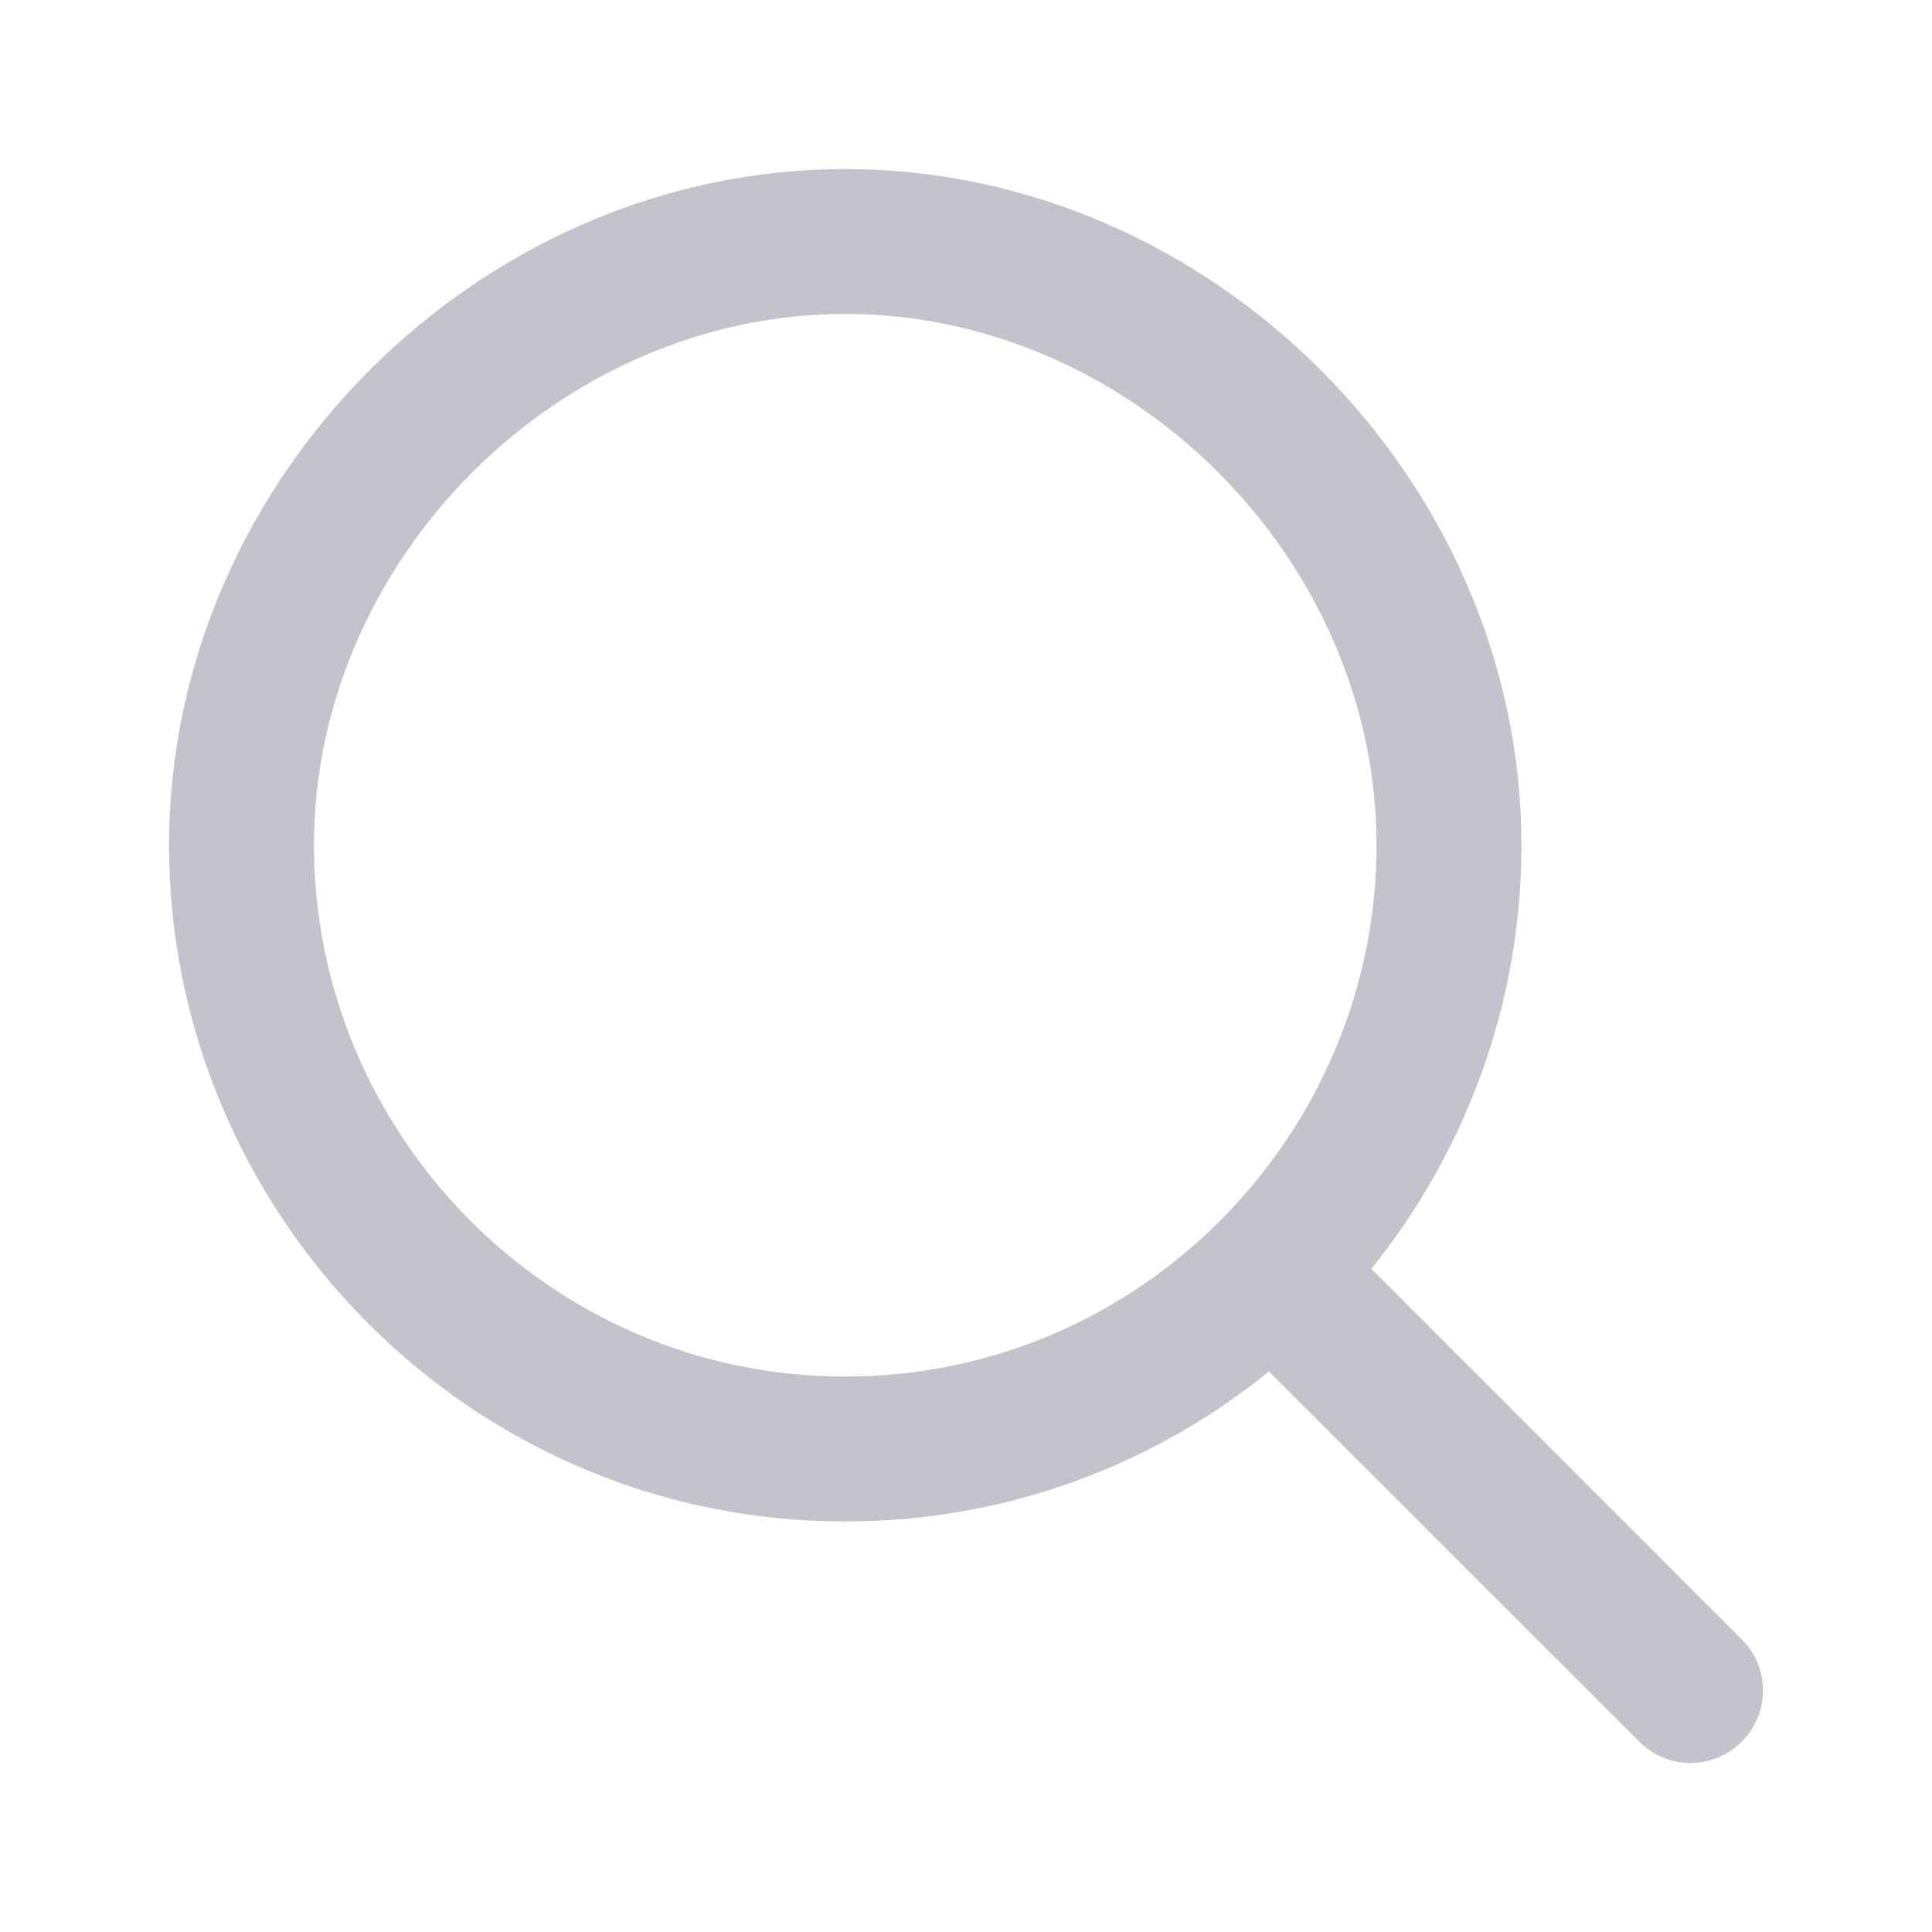
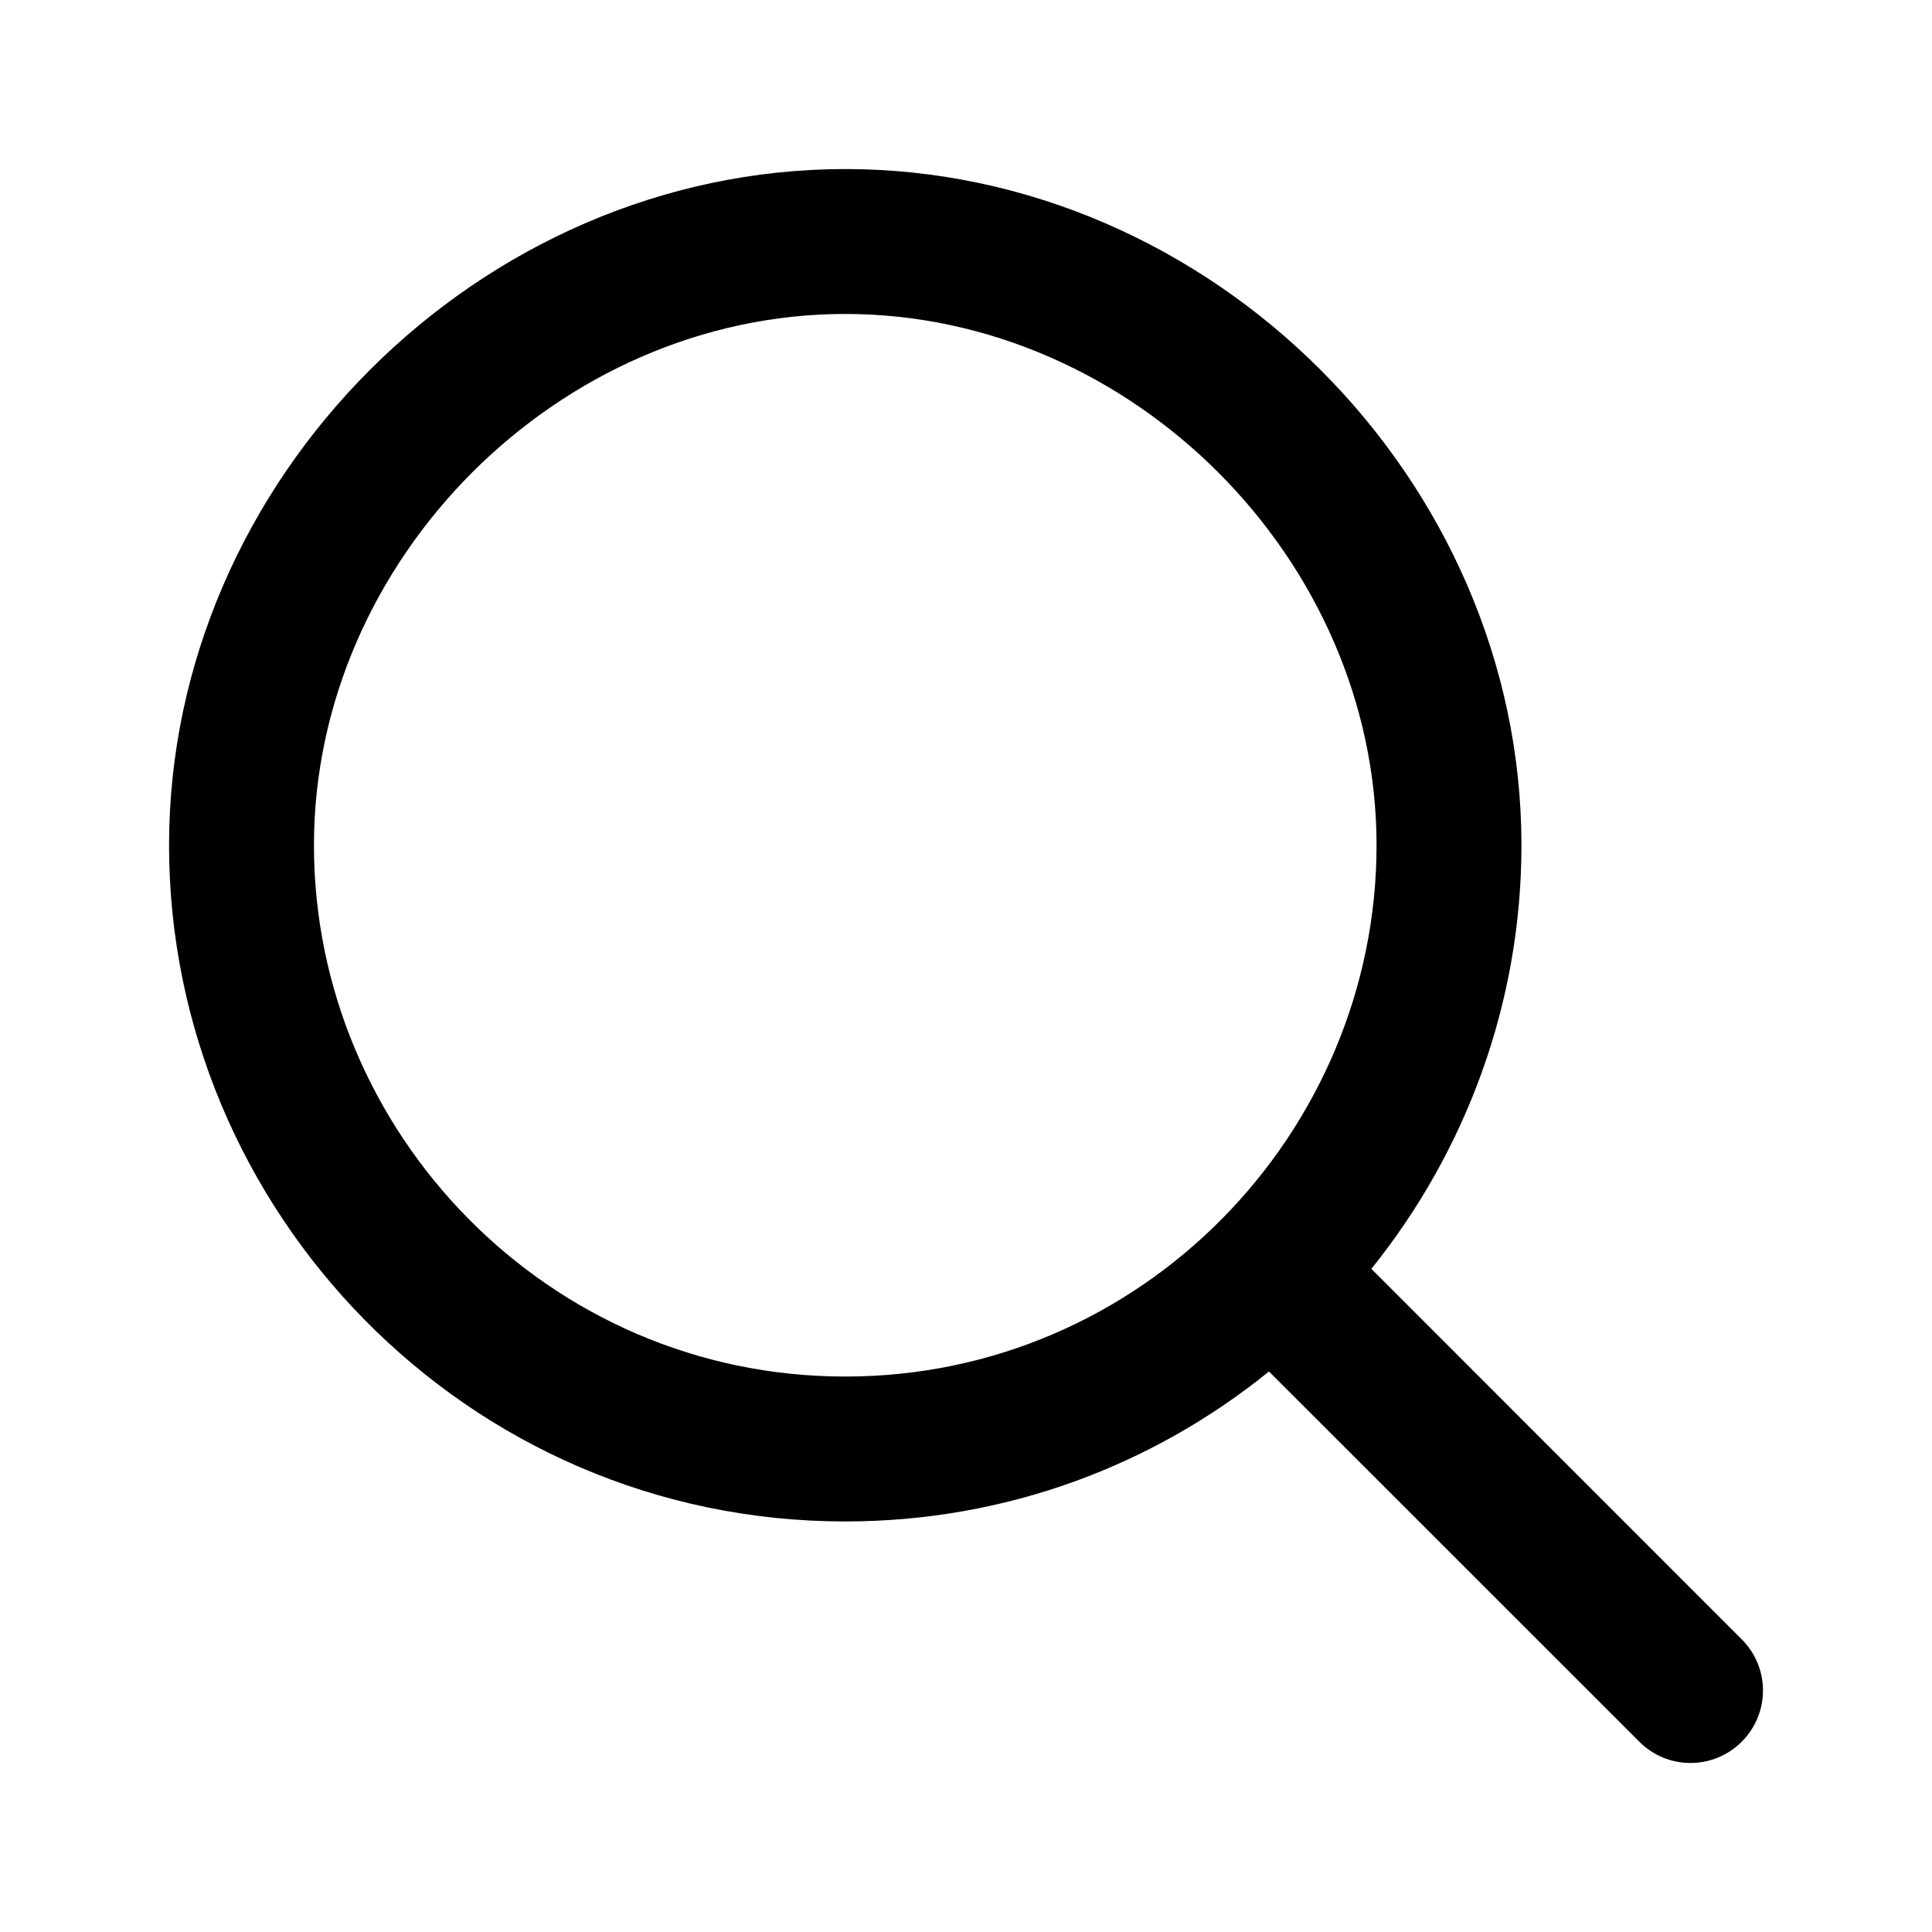
<svg xmlns="http://www.w3.org/2000/svg" width="16" height="16" viewBox="0 0 16 16" fill="none">
-   <path fill-rule="evenodd" clip-rule="evenodd" d="M7 1.4C3.969 1.4 1.4 3.969 1.4 7C1.4 10.023 3.861 12.6 7 12.6C8.339 12.6 9.555 12.131 10.509 11.358L13.576 14.424C13.81 14.659 14.19 14.659 14.424 14.424C14.659 14.19 14.659 13.81 14.424 13.576L11.357 10.508C12.137 9.539 12.6 8.311 12.6 7C12.6 3.969 10.031 1.4 7 1.4ZM2.6 7C2.6 4.631 4.631 2.6 7 2.6C9.369 2.6 11.4 4.631 11.4 7C11.4 9.376 9.461 11.4 7 11.4C4.539 11.4 2.6 9.376 2.6 7Z" fill="#C3C3CB" />
+   <path fill-rule="evenodd" clip-rule="evenodd" d="M7 1.4C3.969 1.4 1.4 3.969 1.4 7C1.4 10.023 3.861 12.6 7 12.6C8.339 12.6 9.555 12.131 10.509 11.358L13.576 14.424C13.81 14.659 14.19 14.659 14.424 14.424C14.659 14.19 14.659 13.81 14.424 13.576L11.357 10.508C12.137 9.539 12.6 8.311 12.6 7C12.6 3.969 10.031 1.4 7 1.4ZM2.6 7C2.6 4.631 4.631 2.6 7 2.6C9.369 2.6 11.4 4.631 11.4 7C11.4 9.376 9.461 11.4 7 11.4C4.539 11.4 2.6 9.376 2.6 7Z" fill="currentColor" />
</svg>
